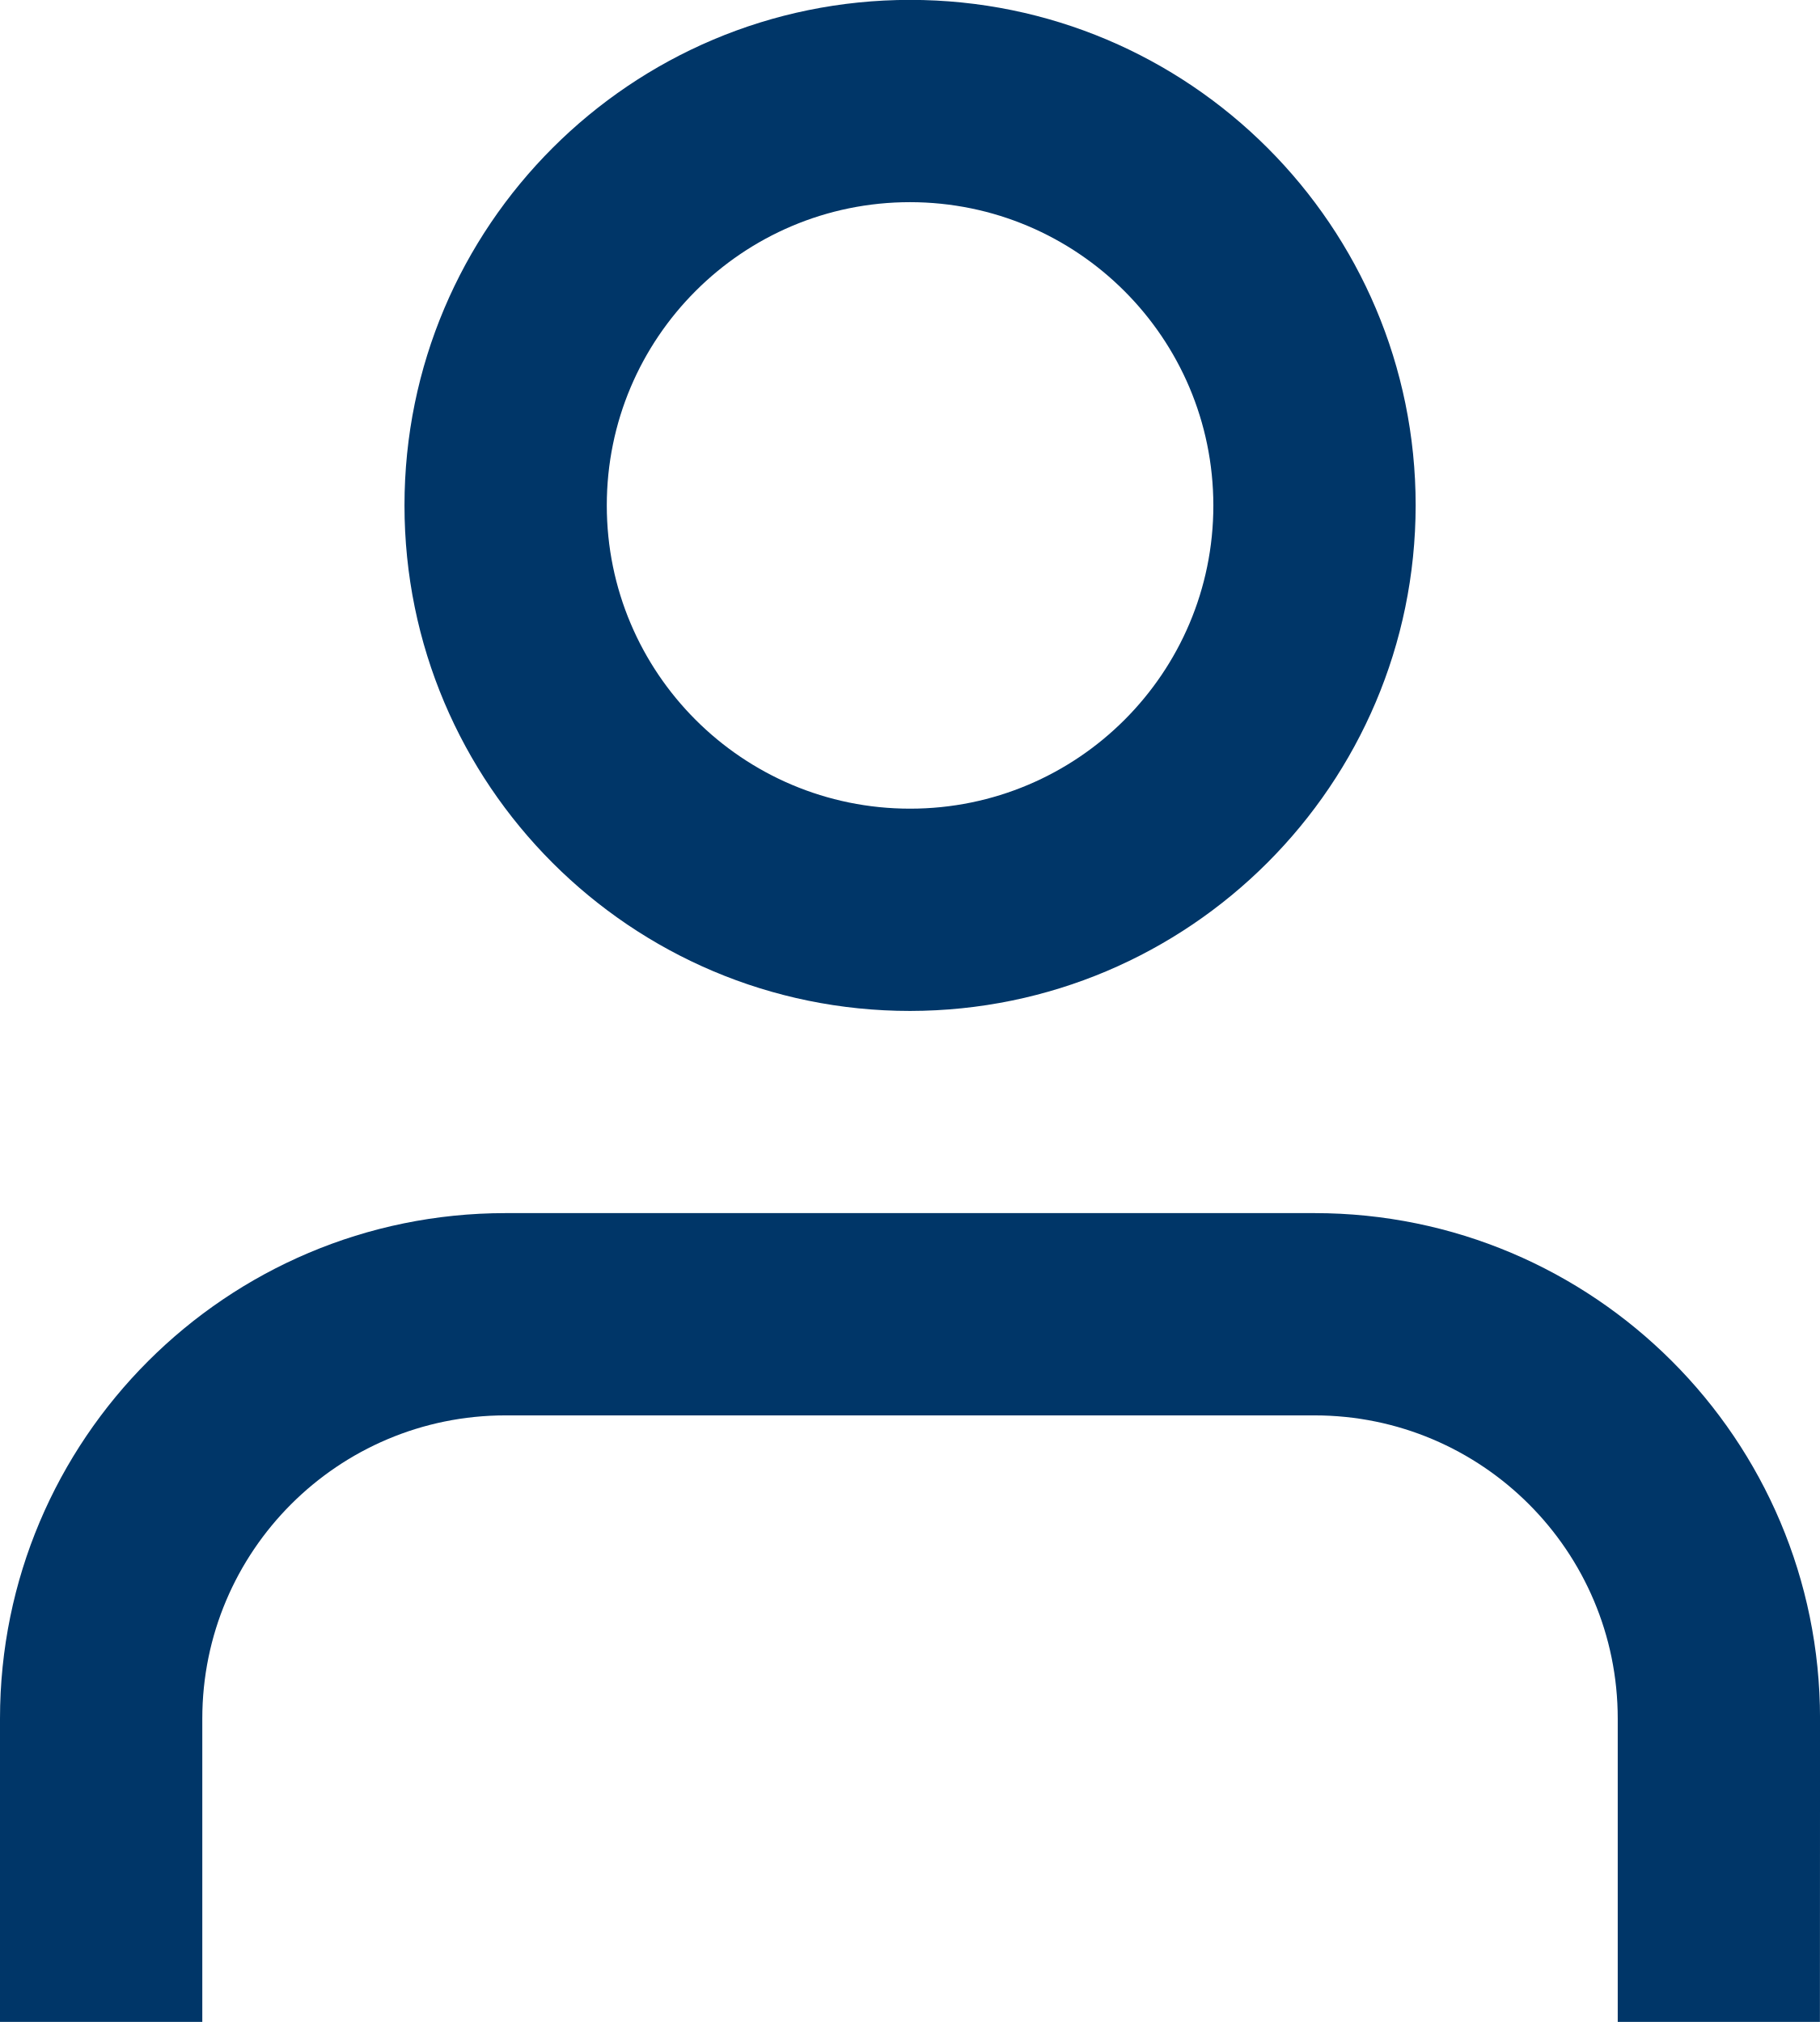
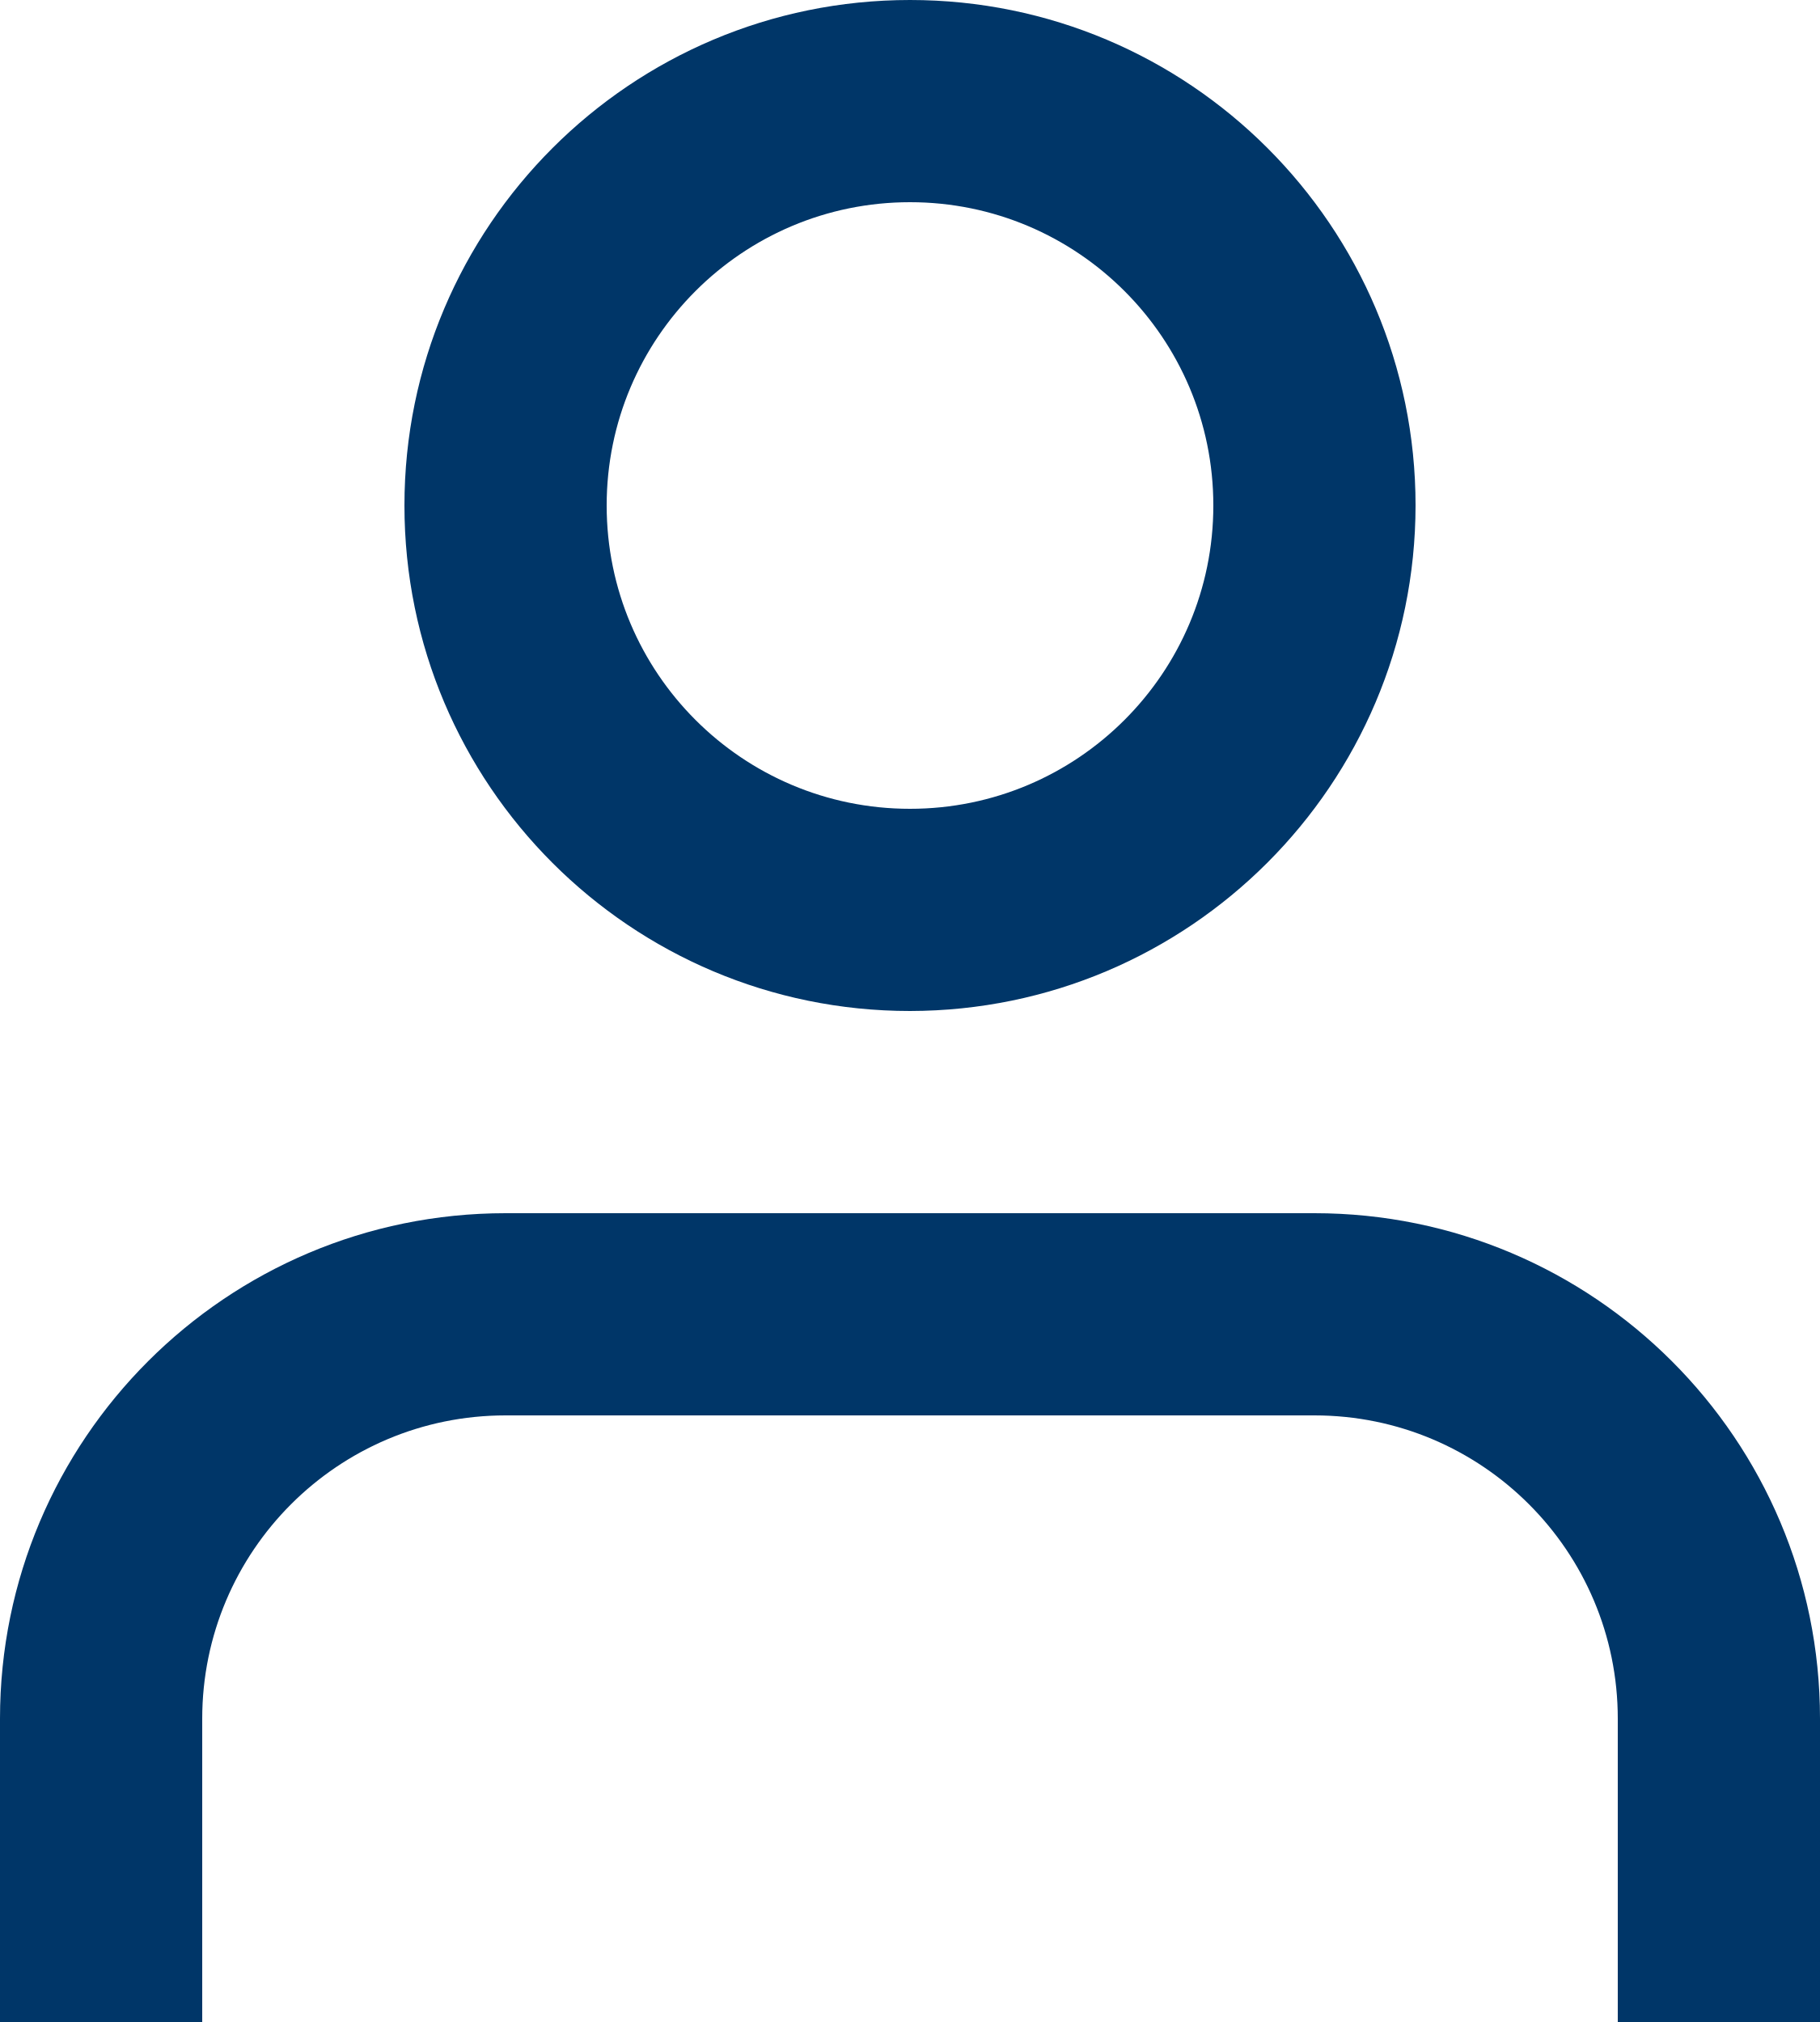
- <svg xmlns="http://www.w3.org/2000/svg" width="16.256" height="18.063" viewBox="0 0 16.256 18.063">
+ <svg xmlns="http://www.w3.org/2000/svg" width="18" height="20" viewBox="0 0 18 20">
  <g id="user-icon" transform="translate(-3 -2)">
-     <path id="Path_19" data-name="Path 19" d="M19.256,21.225H17.45V18.516a2.709,2.709,0,0,0-2.709-2.709H7.516a2.709,2.709,0,0,0-2.709,2.709v2.709H3V18.516A4.516,4.516,0,0,1,7.516,14h7.225a4.516,4.516,0,0,1,4.516,4.516Z" transform="translate(0 -1.163)" fill="#003668" />
-     <path id="Path_20" data-name="Path 20" d="M11.516,11.031a4.516,4.516,0,1,1,4.516-4.516A4.521,4.521,0,0,1,11.516,11.031Zm0-7.225a2.709,2.709,0,1,0,2.709,2.709A2.712,2.712,0,0,0,11.516,3.806Z" transform="translate(-0.387)" fill="#003668" />
+     <path id="Path_19" data-name="Path 19" d="M21,22H19V19a3,3,0,0,0-3-3H8a3,3,0,0,0-3,3v3H3V19a5,5,0,0,1,5-5h8a5,5,0,0,1,5,5Z" fill="#003668" />
+     <path id="Path_20" data-name="Path 20" d="M12,12a5,5,0,1,1,5-5A5.006,5.006,0,0,1,12,12Zm0-8a3,3,0,1,0,3,3A3,3,0,0,0,12,4Z" fill="#003668" />
  </g>
</svg>
